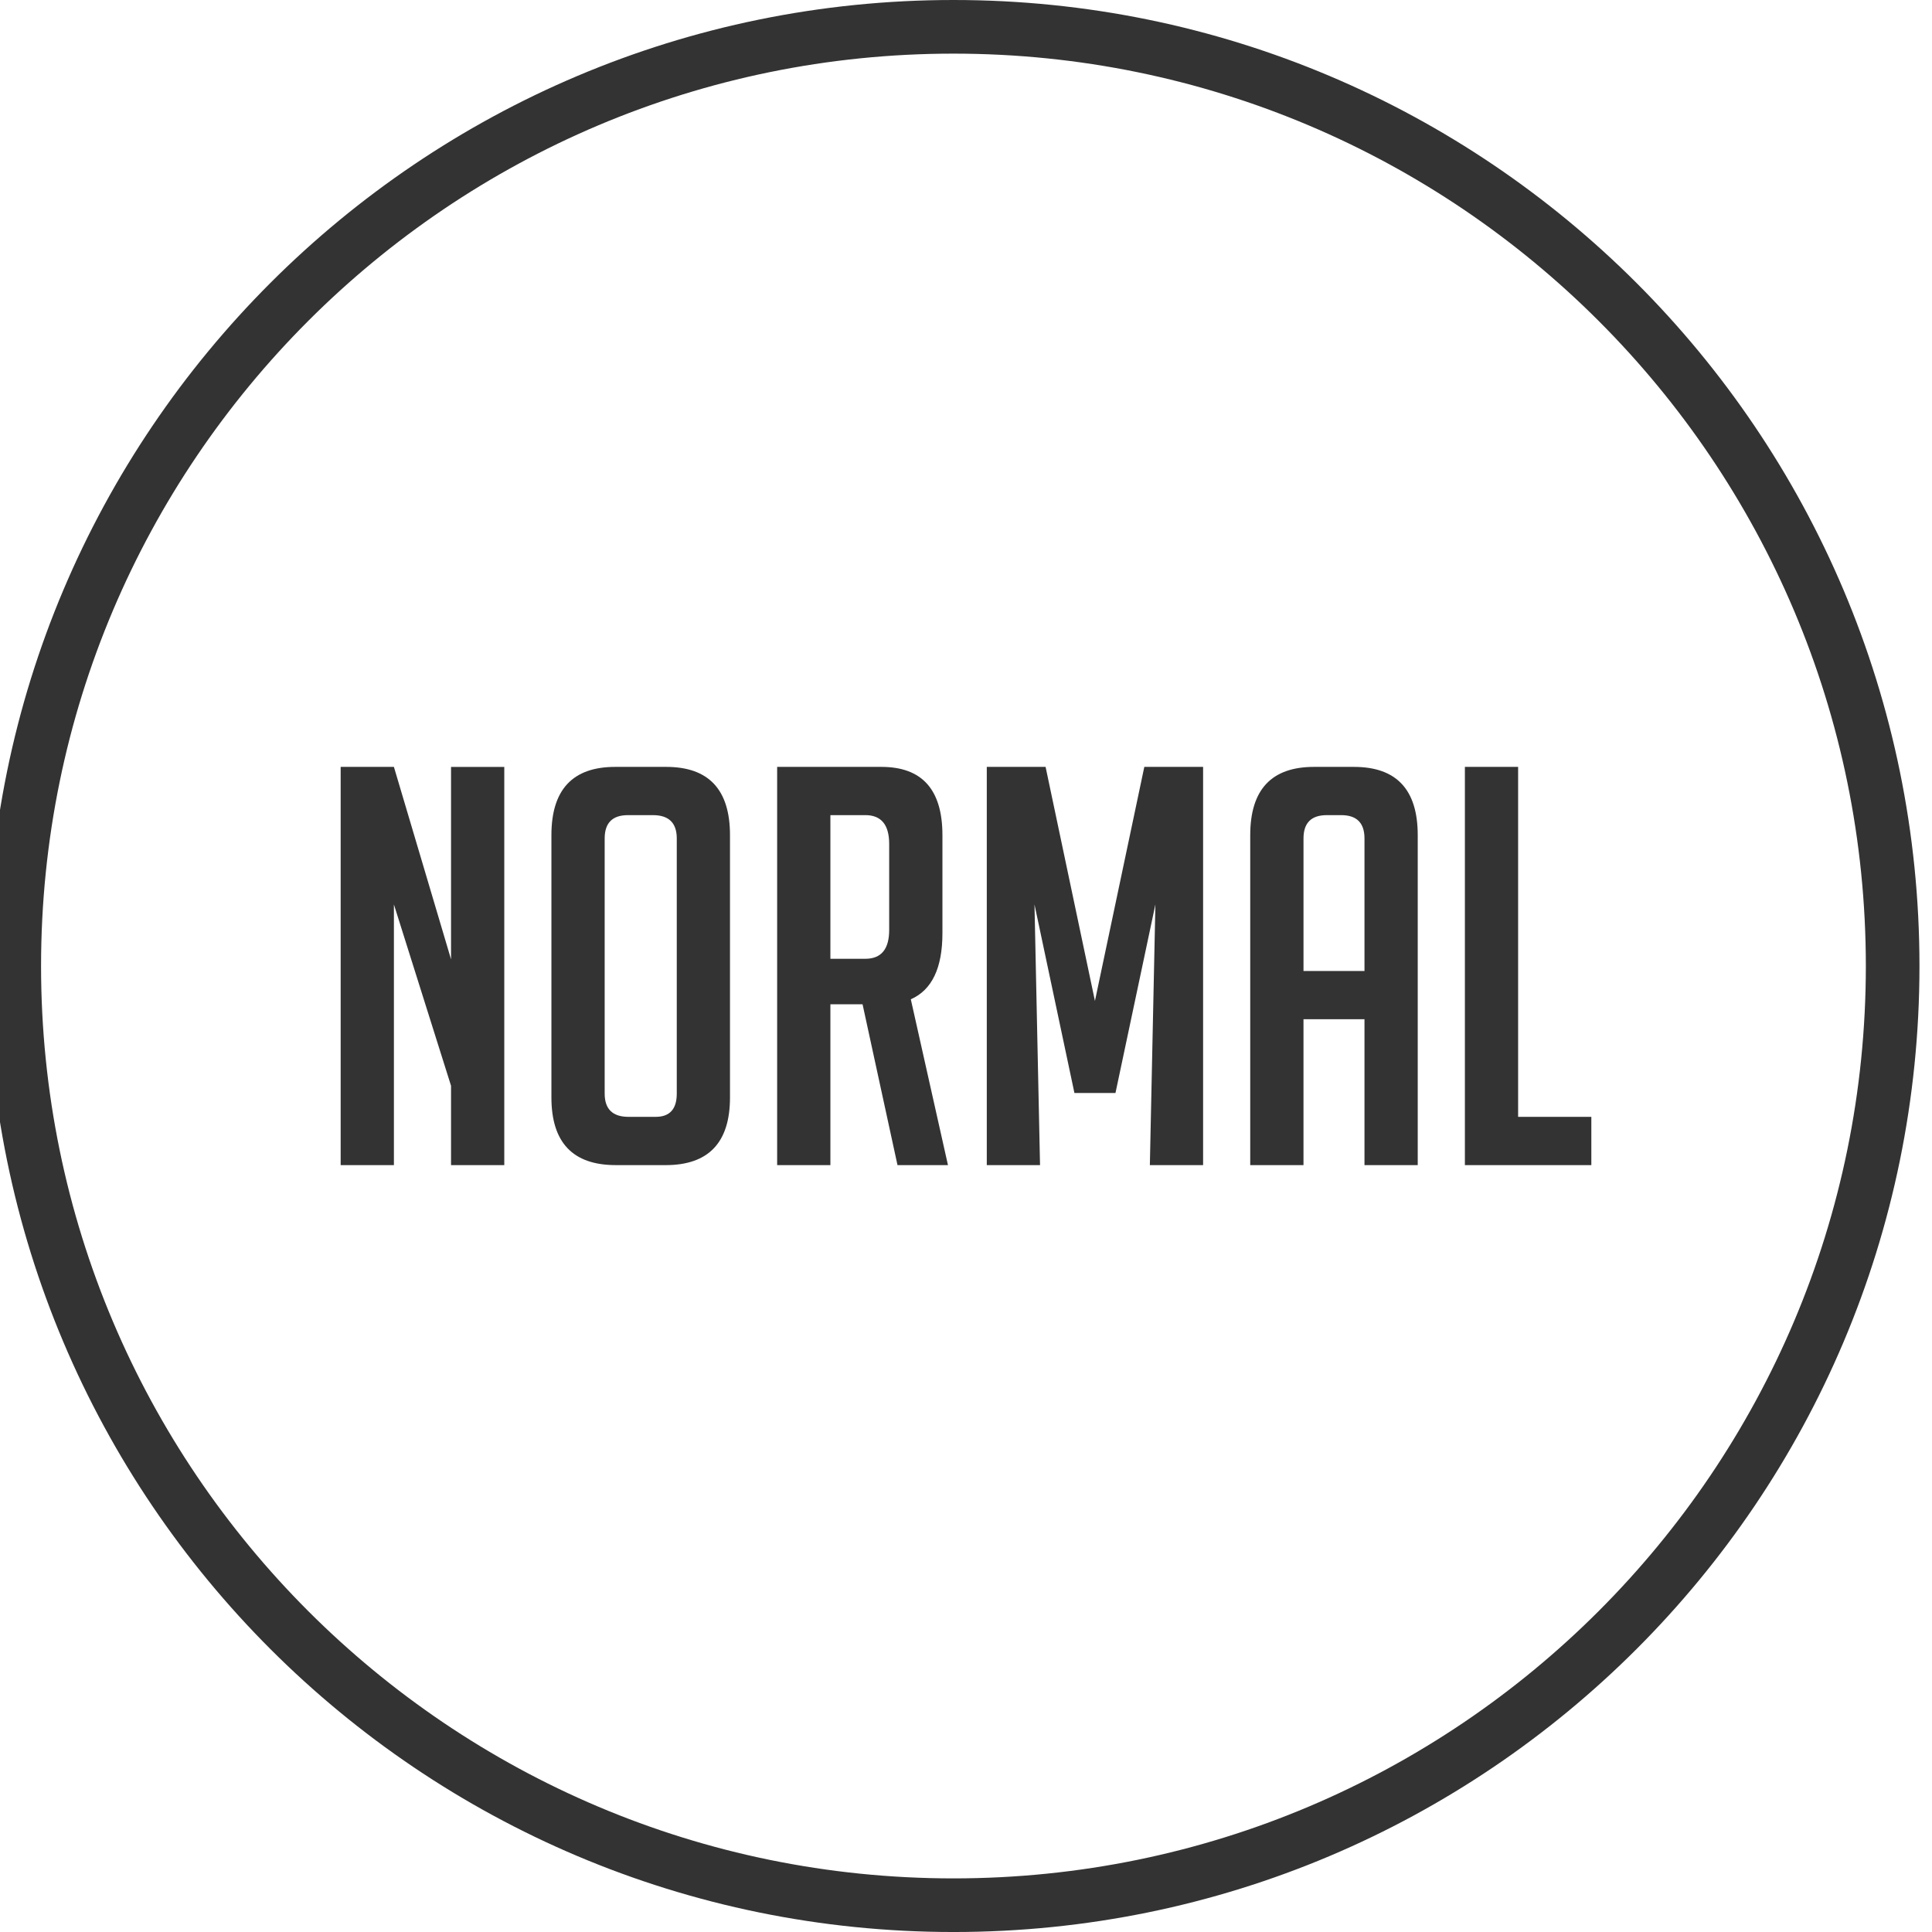
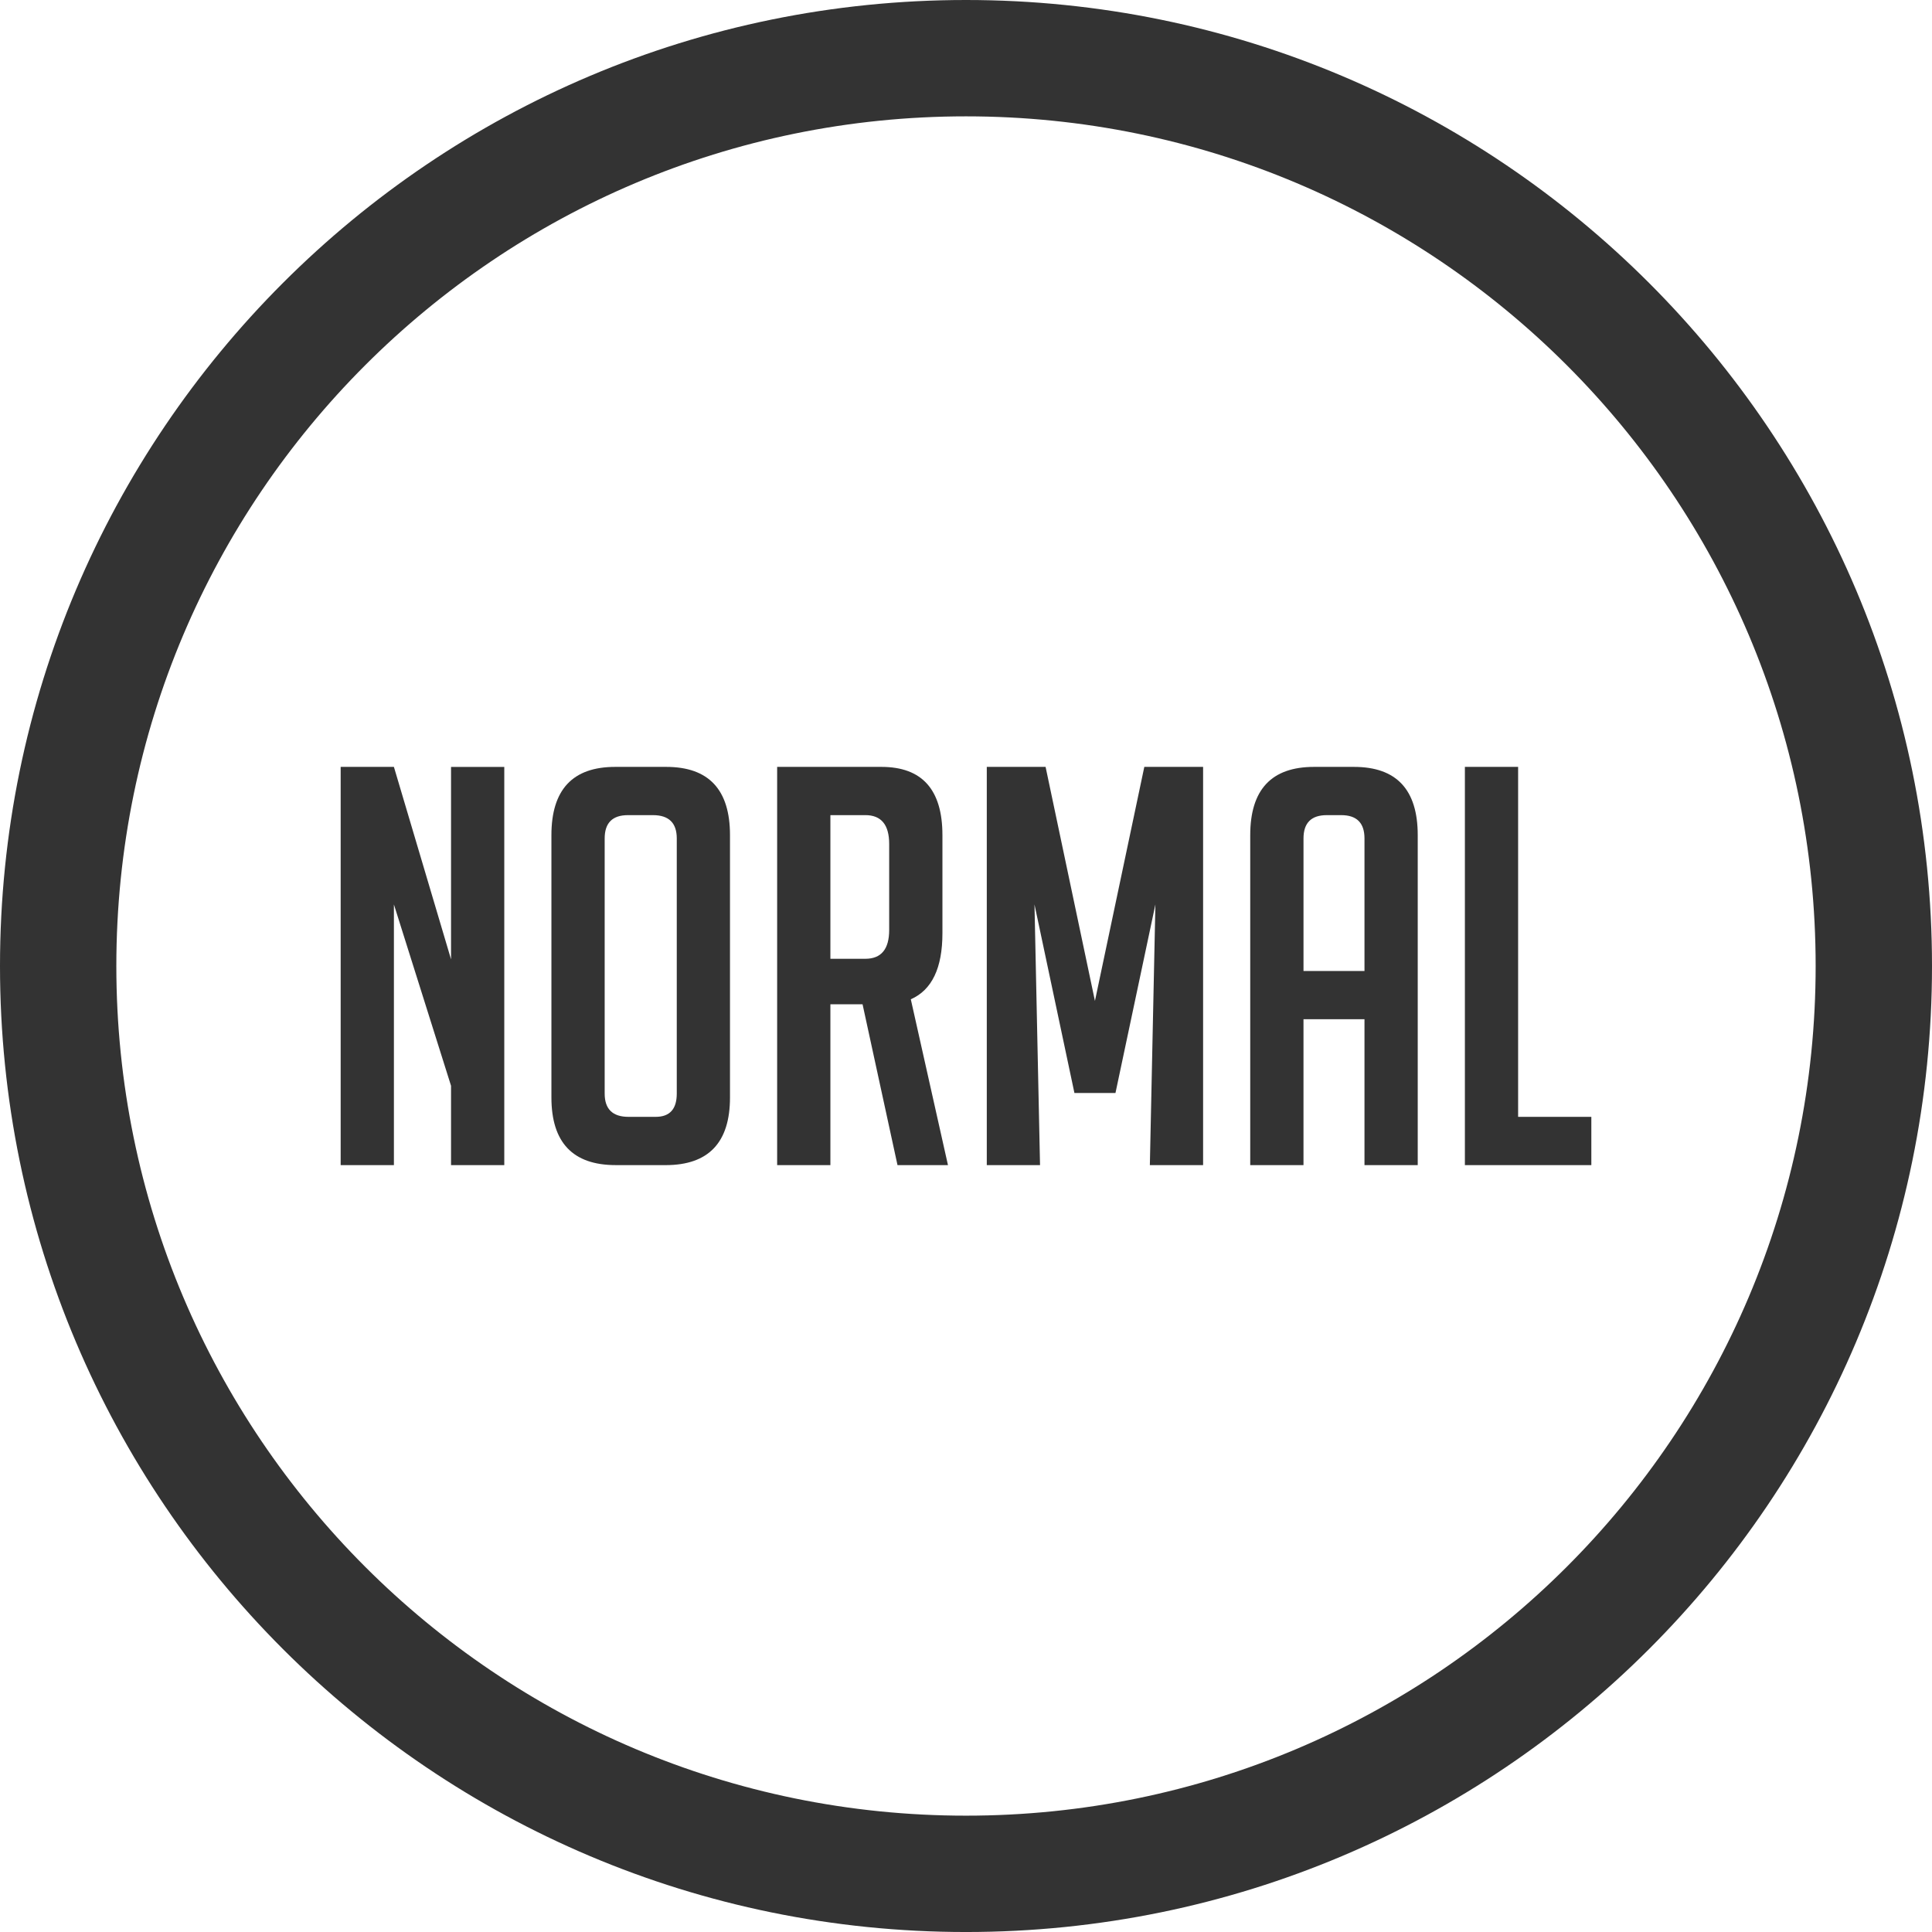
<svg xmlns="http://www.w3.org/2000/svg" version="1.1" id="Layer_1" x="0px" y="0px" width="153.998px" height="153.998px" viewBox="0 0 153.998 153.998" enable-background="new 0 0 153.998 153.998" xml:space="preserve">
+   <path fill="#333333" d="M124.888,29.11C112.633,16.854,95.701,9.274,76.999,9.274S41.365,16.854,29.11,29.11  C16.854,41.366,9.273,58.297,9.273,77c0,18.702,7.581,35.633,19.836,47.889c12.255,12.255,29.187,19.836,47.889,19.836  s35.634-7.581,47.889-19.836c12.256-12.256,19.837-29.188,19.837-47.889C144.725,58.297,137.144,41.366,124.888,29.11 M76.999,0  c21.263,0,40.513,8.619,54.446,22.553S153.998,55.737,153.998,77c0,21.262-8.619,40.512-22.553,54.446  c-13.934,13.935-33.184,22.553-54.446,22.553s-40.513-8.618-54.447-22.553C8.619,117.512,0,98.262,0,77  c0-21.263,8.619-40.513,22.553-54.447C36.486,8.619,55.736,0,76.999,0z" />
  <path fill="#333333" d="M126.844,92.87h-10.079V61.128h4.243v27.895h5.836V92.87z M108.762,77.397V66.831  c0-1.238-0.618-1.857-1.856-1.857h-1.149c-1.237,0-1.856,0.619-1.856,1.857v10.566H108.762z M103.899,92.87h-4.244V66.566  c0-3.625,1.695-5.438,5.084-5.438h3.183c3.39,0,5.084,1.813,5.084,5.438V92.87h-4.244V81.243h-4.862V92.87z M87.277,79.784  l3.935-18.656h4.686V92.87h-4.244l0.442-20.778l-3.183,15.031h-3.271l-3.184-15.031L82.9,92.87h-4.244V61.128h4.687L87.277,79.784z   M66.19,76.424h2.785c1.267,0,1.901-0.766,1.901-2.299v-6.853c0-1.532-0.634-2.299-1.901-2.299H66.19V76.424z M61.946,61.128h8.311  c3.242,0,4.863,1.813,4.863,5.438v7.825c0,2.771-0.84,4.524-2.52,5.261l2.962,13.219h-4.023l-2.785-12.821H66.19V92.87h-4.244  V61.128z M50.098,89.023h2.167c1.12,0,1.68-0.619,1.68-1.856V66.831c0-1.238-0.634-1.857-1.901-1.857h-1.989  c-1.238,0-1.857,0.619-1.857,1.857v20.336C48.197,88.404,48.831,89.023,50.098,89.023z M49.081,92.87  c-3.418,0-5.128-1.798-5.128-5.394V66.566c0-3.625,1.694-5.438,5.083-5.438h4.067c3.389,0,5.084,1.813,5.084,5.438v20.911  c0,3.596-1.709,5.394-5.128,5.394H49.081z M35.952,76.469v-15.34h4.244V92.87h-4.244v-6.322l-4.554-14.456V92.87h-4.244V61.128  h4.244L35.952,76.469z" />
-   <path fill="#333333" d="M130.445,22.553C116.512,8.619,97.262,0,75.999,0S35.486,8.619,21.552,22.553C7.619,36.487-1,55.737-1,77  c0,21.262,8.619,40.512,22.553,54.446c13.934,13.935,33.184,22.553,54.447,22.553s40.513-8.618,54.446-22.553  c13.934-13.934,22.553-33.184,22.553-54.446C152.998,55.737,144.379,36.487,130.445,22.553z M127.423,128.424  c-13.159,13.16-31.341,21.301-51.424,21.301s-38.265-8.141-51.425-21.301C11.414,115.264,3.273,97.082,3.273,77  c0-20.083,8.14-38.265,21.301-51.425c13.16-13.16,31.342-21.3,51.425-21.3s38.265,8.14,51.424,21.3  C140.584,38.735,148.725,56.917,148.725,77C148.725,97.082,140.584,115.264,127.423,128.424z" />
</svg>
